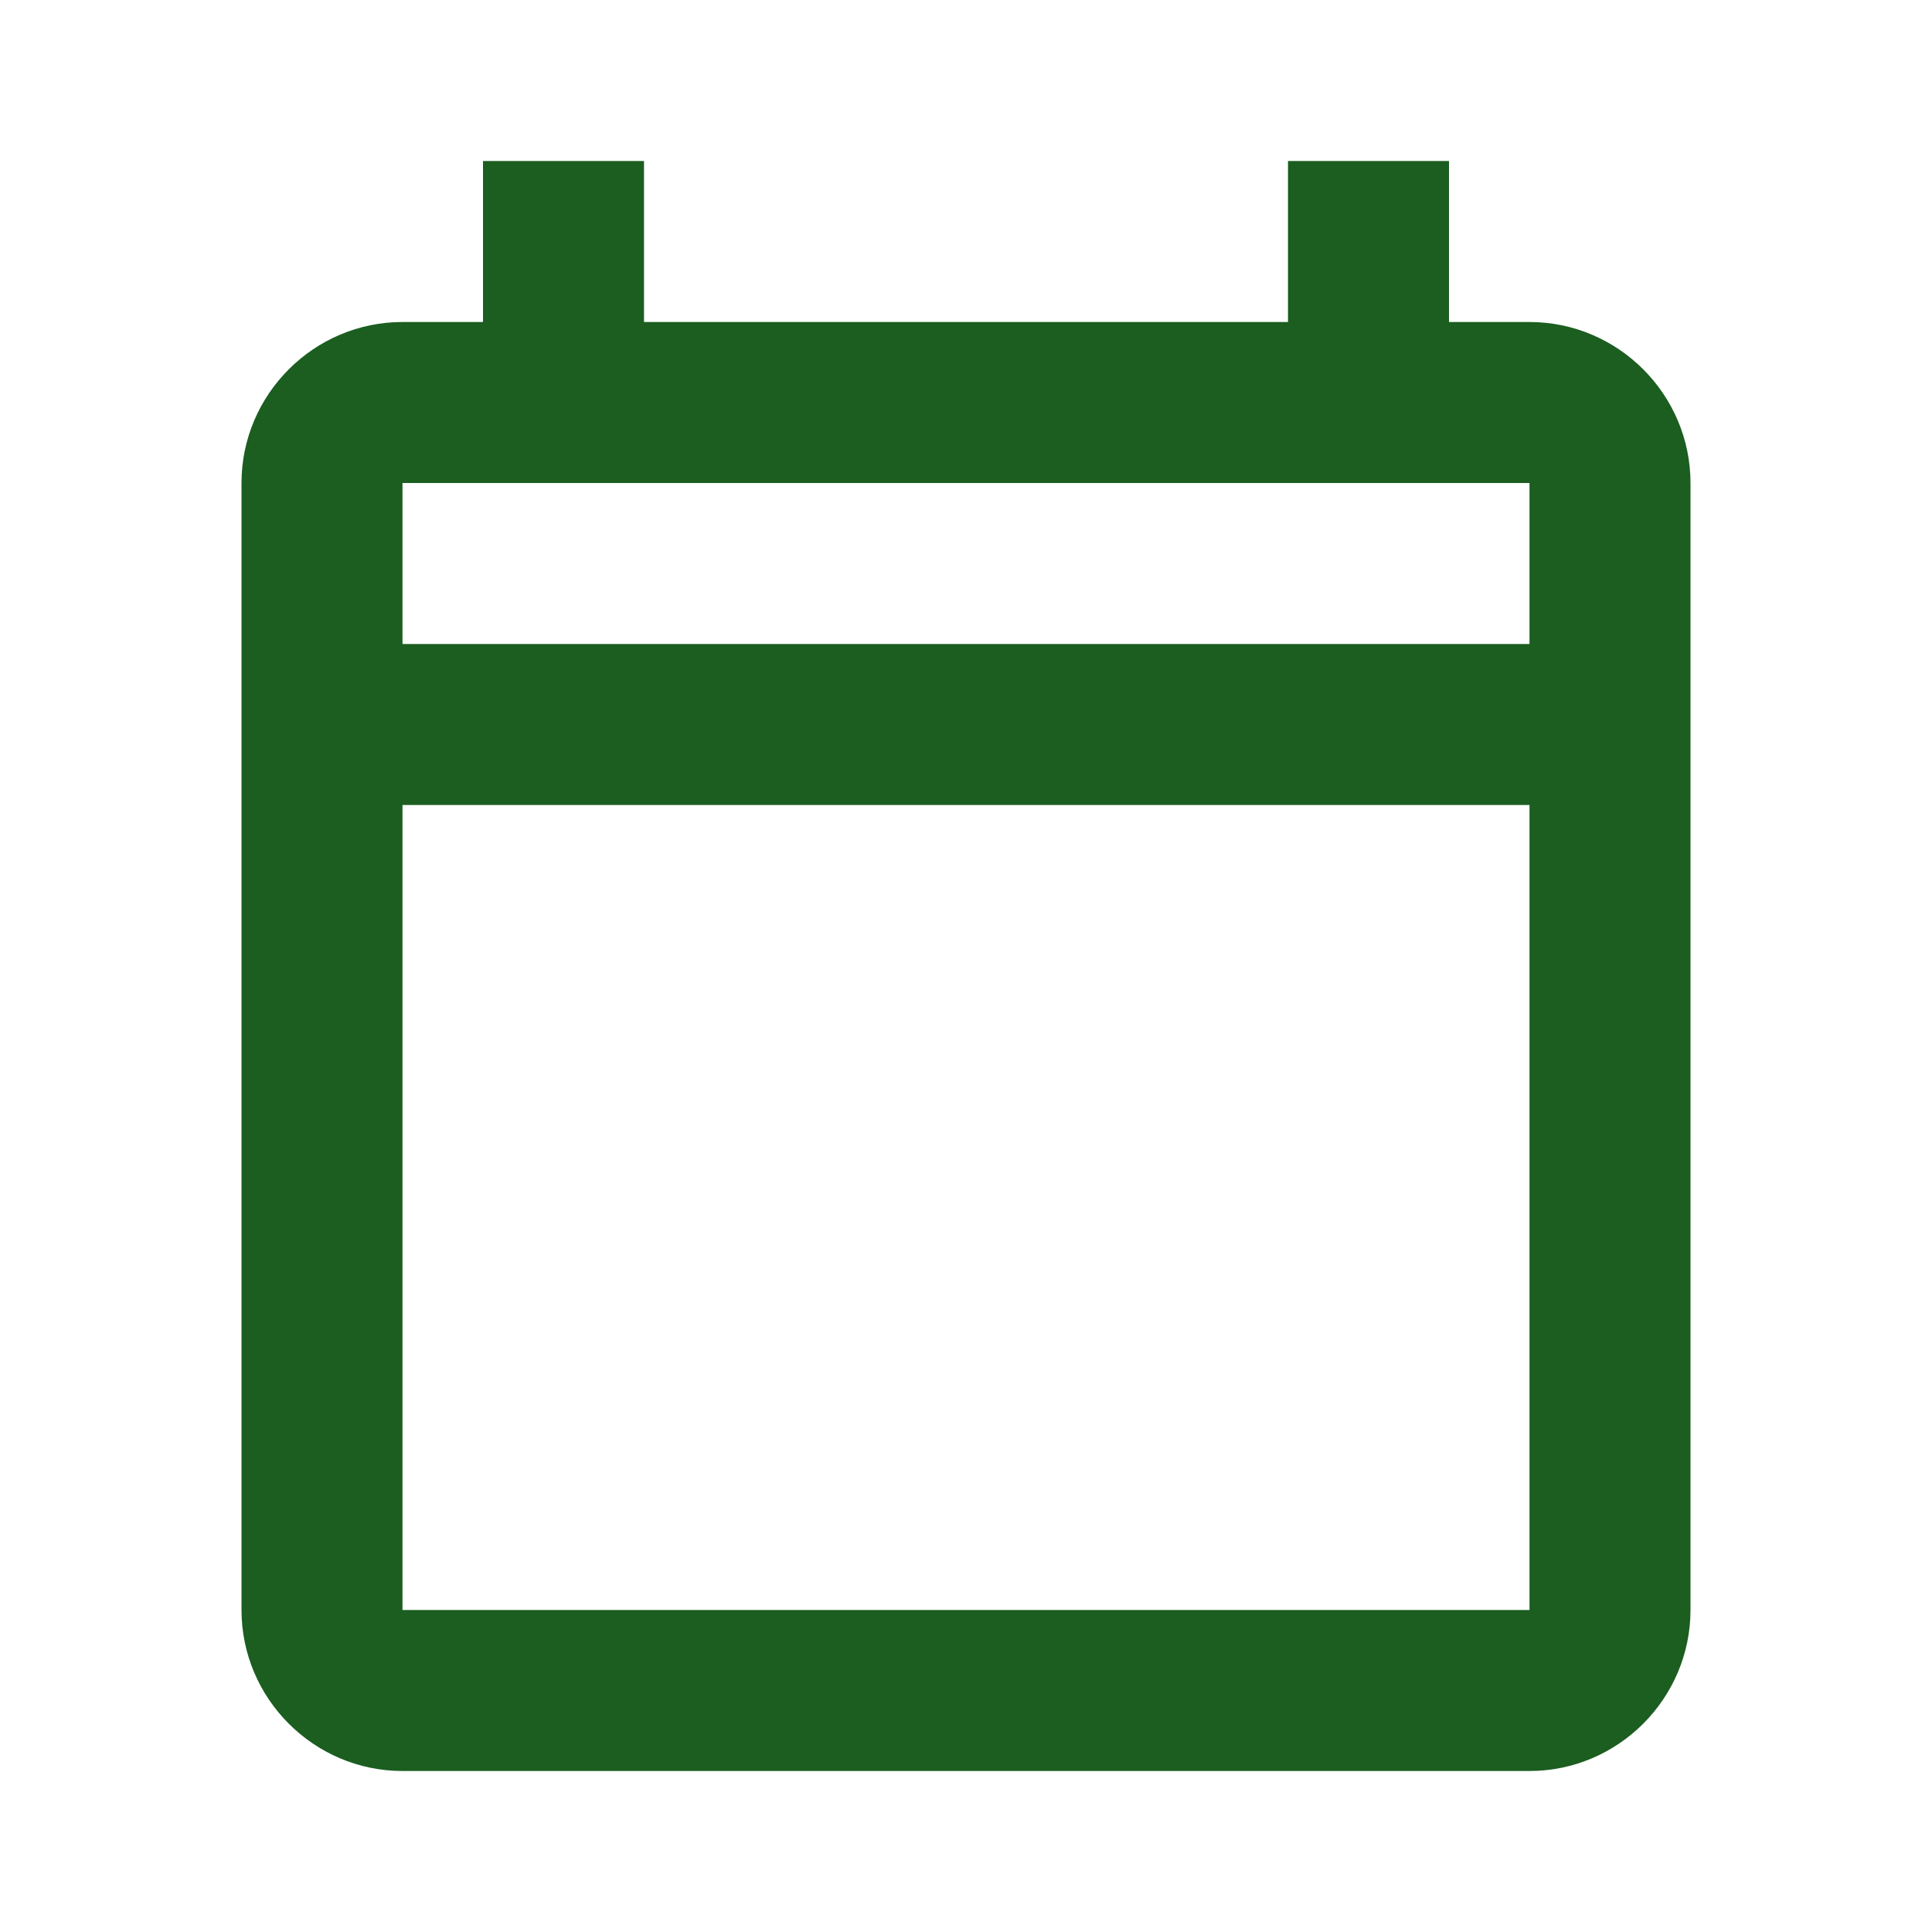
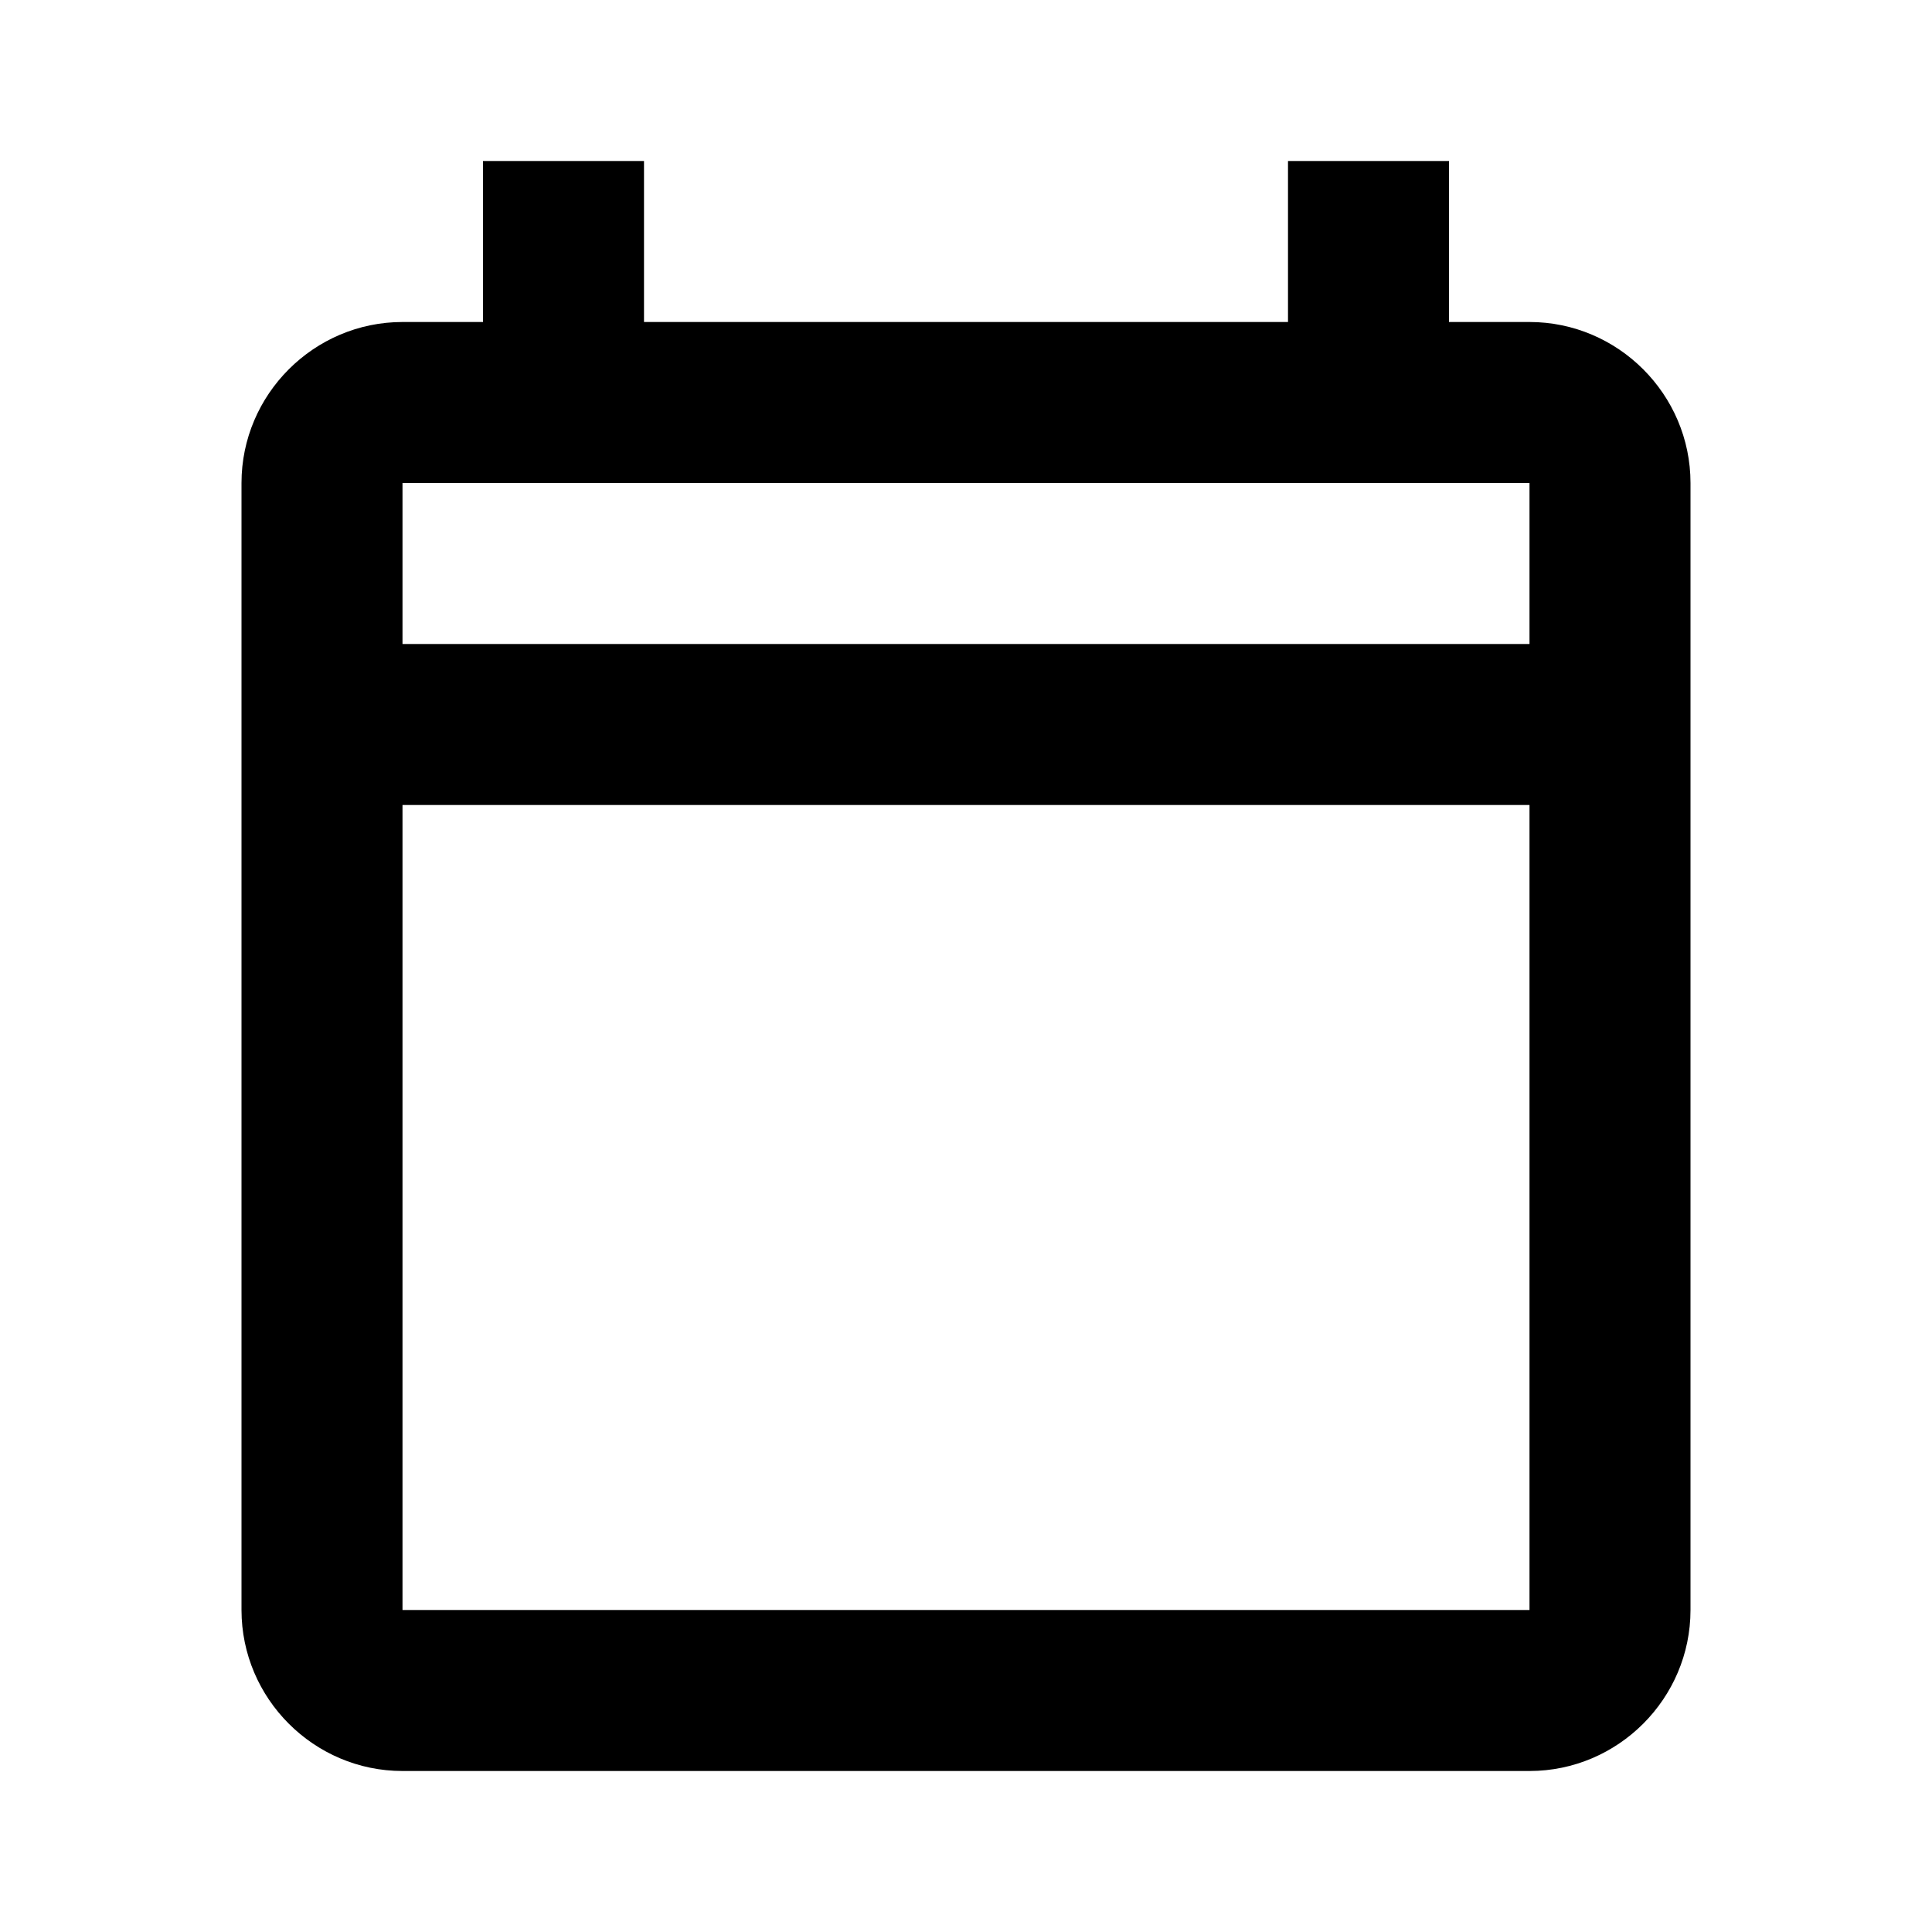
- <svg xmlns="http://www.w3.org/2000/svg" viewBox="0 0 24 24" fill="#1B5E20">
+ <svg xmlns="http://www.w3.org/2000/svg" viewBox="0 0 24 24" fill="currentColor">
  <path d="M19 4h-1V2h-2v2H8V2H6v2H5c-1.1 0-2 .9-2 2v14c0 1.1.9 2 2 2h14c1.1 0 2-.9 2-2V6c0-1.1-.9-2-2-2zm0 16H5V10h14v10zm0-12H5V6h14v2z" />
</svg>
